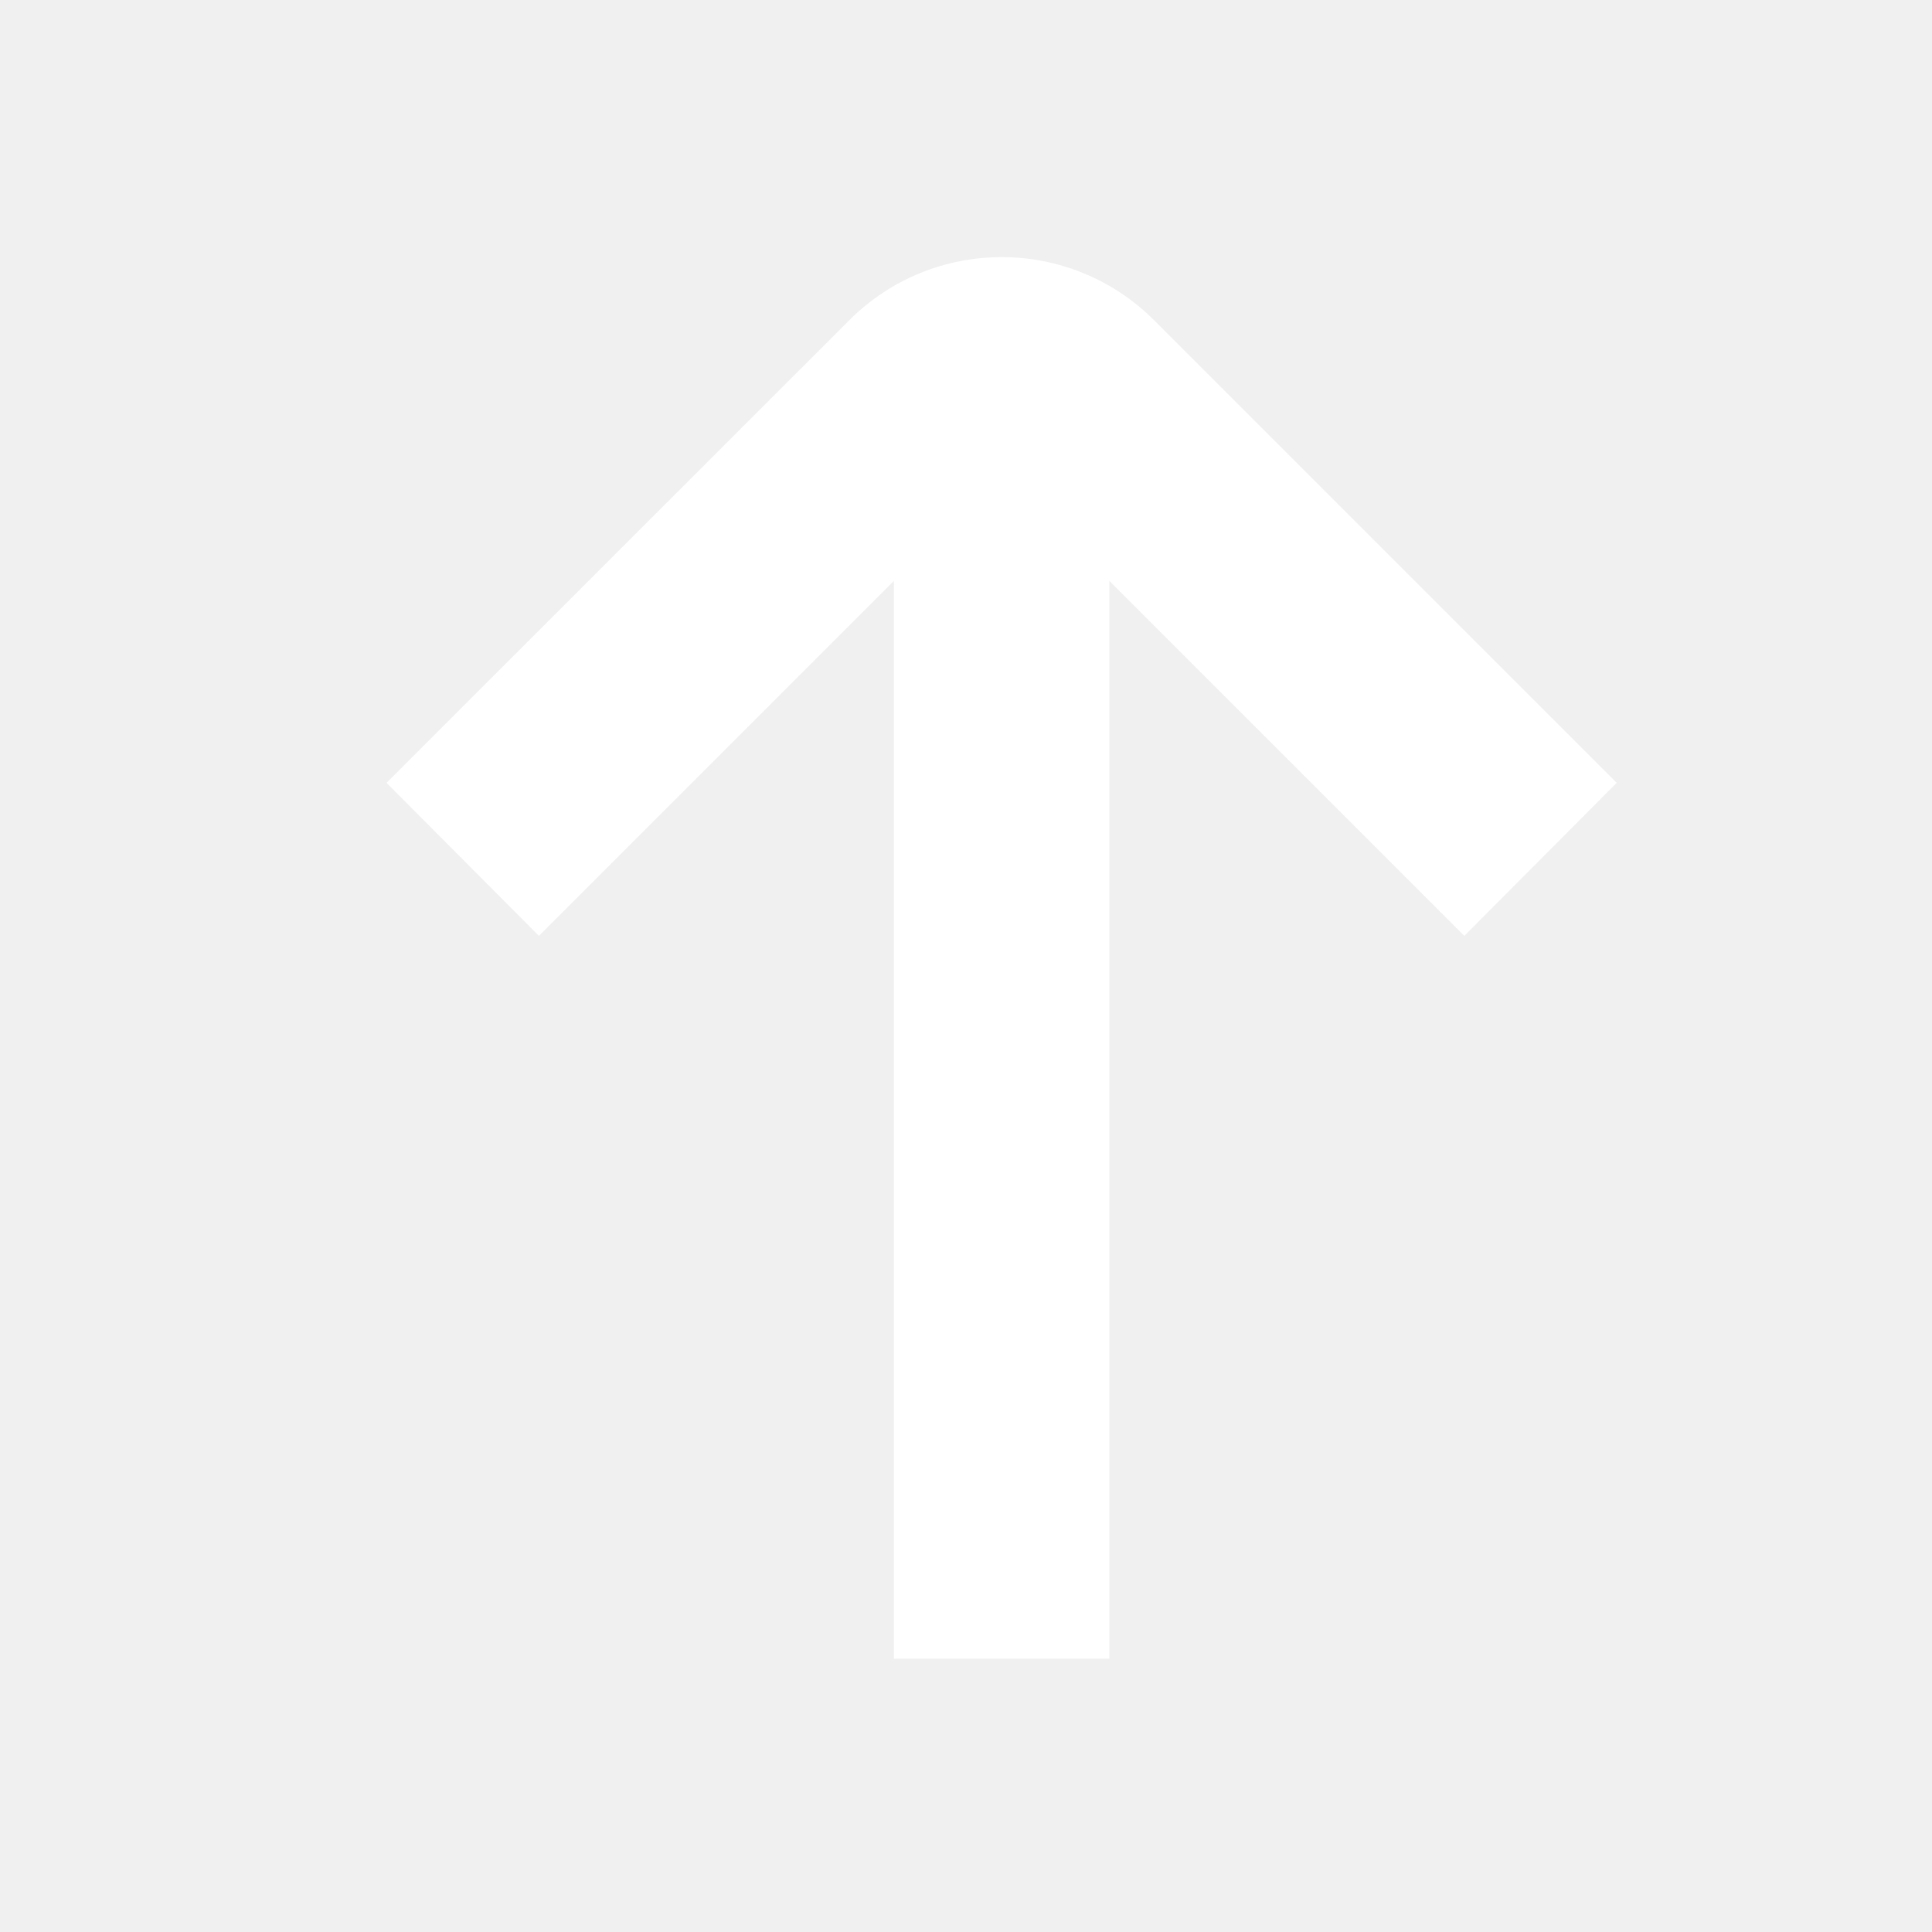
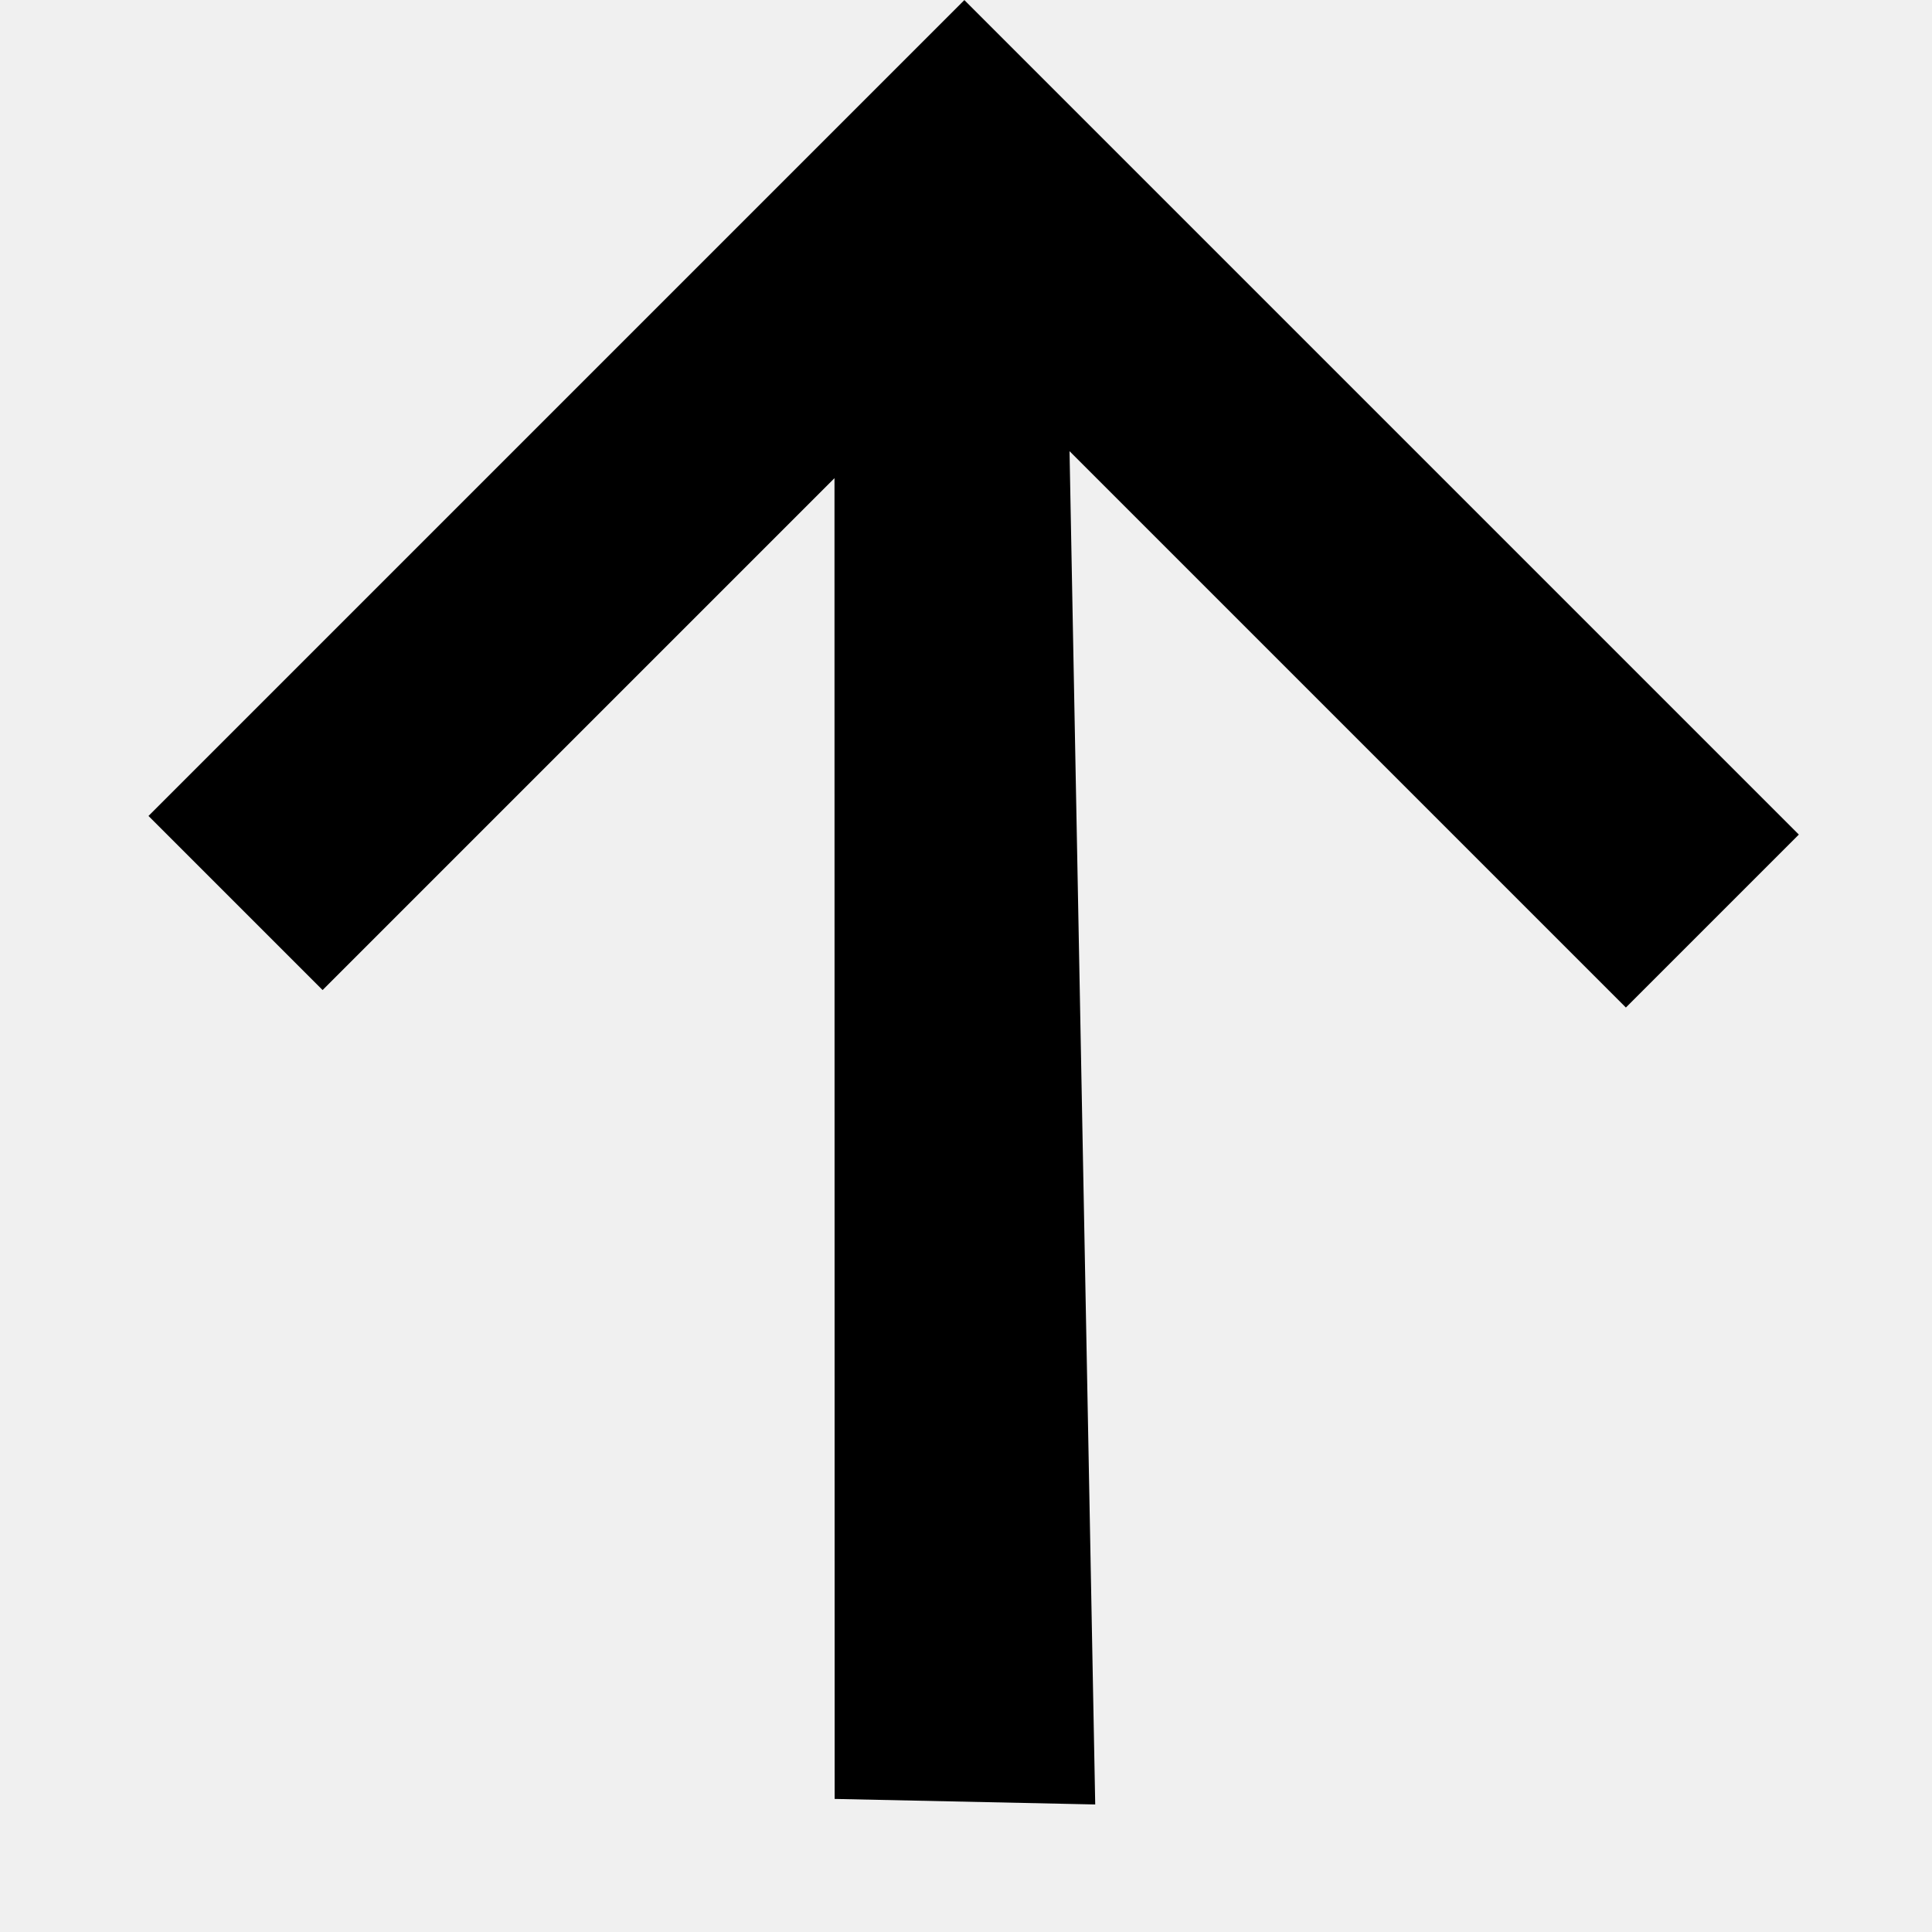
- <svg xmlns="http://www.w3.org/2000/svg" width="15" height="15" viewBox="0 0 15 15">
-   <g id="Up_icon" data-name="Up icon" transform="translate(-455 -10844)">
-     <rect id="Rectangle_3595" data-name="Rectangle 3595" width="15" height="15" transform="translate(455 10844)" fill="none" />
-     <path id="arrow-small-down" d="M14.661,11.612l-2.756,2.756V6H10.232v8.368L7.476,11.612,6.293,12.8l3.592,3.592a1.674,1.674,0,0,0,2.366,0L15.844,12.8Z" transform="translate(473.845 10862.878) rotate(180)" fill="#fff" />
-   </g>
+ <svg xmlns="http://www.w3.org/2000/svg" width="17.977" height="17.977" viewBox="0 0 17.977 17.977">
+   <path id="Path_19" data-name="Path 19" d="M8924.9,1736.77h-2.276v-7.321l-8.735,9.073-1.678-1.751,8.689-8.691h-6.736v-2.291H8924.9Z" transform="translate(-7522.201 5090.541) rotate(-45)" />
</svg>
